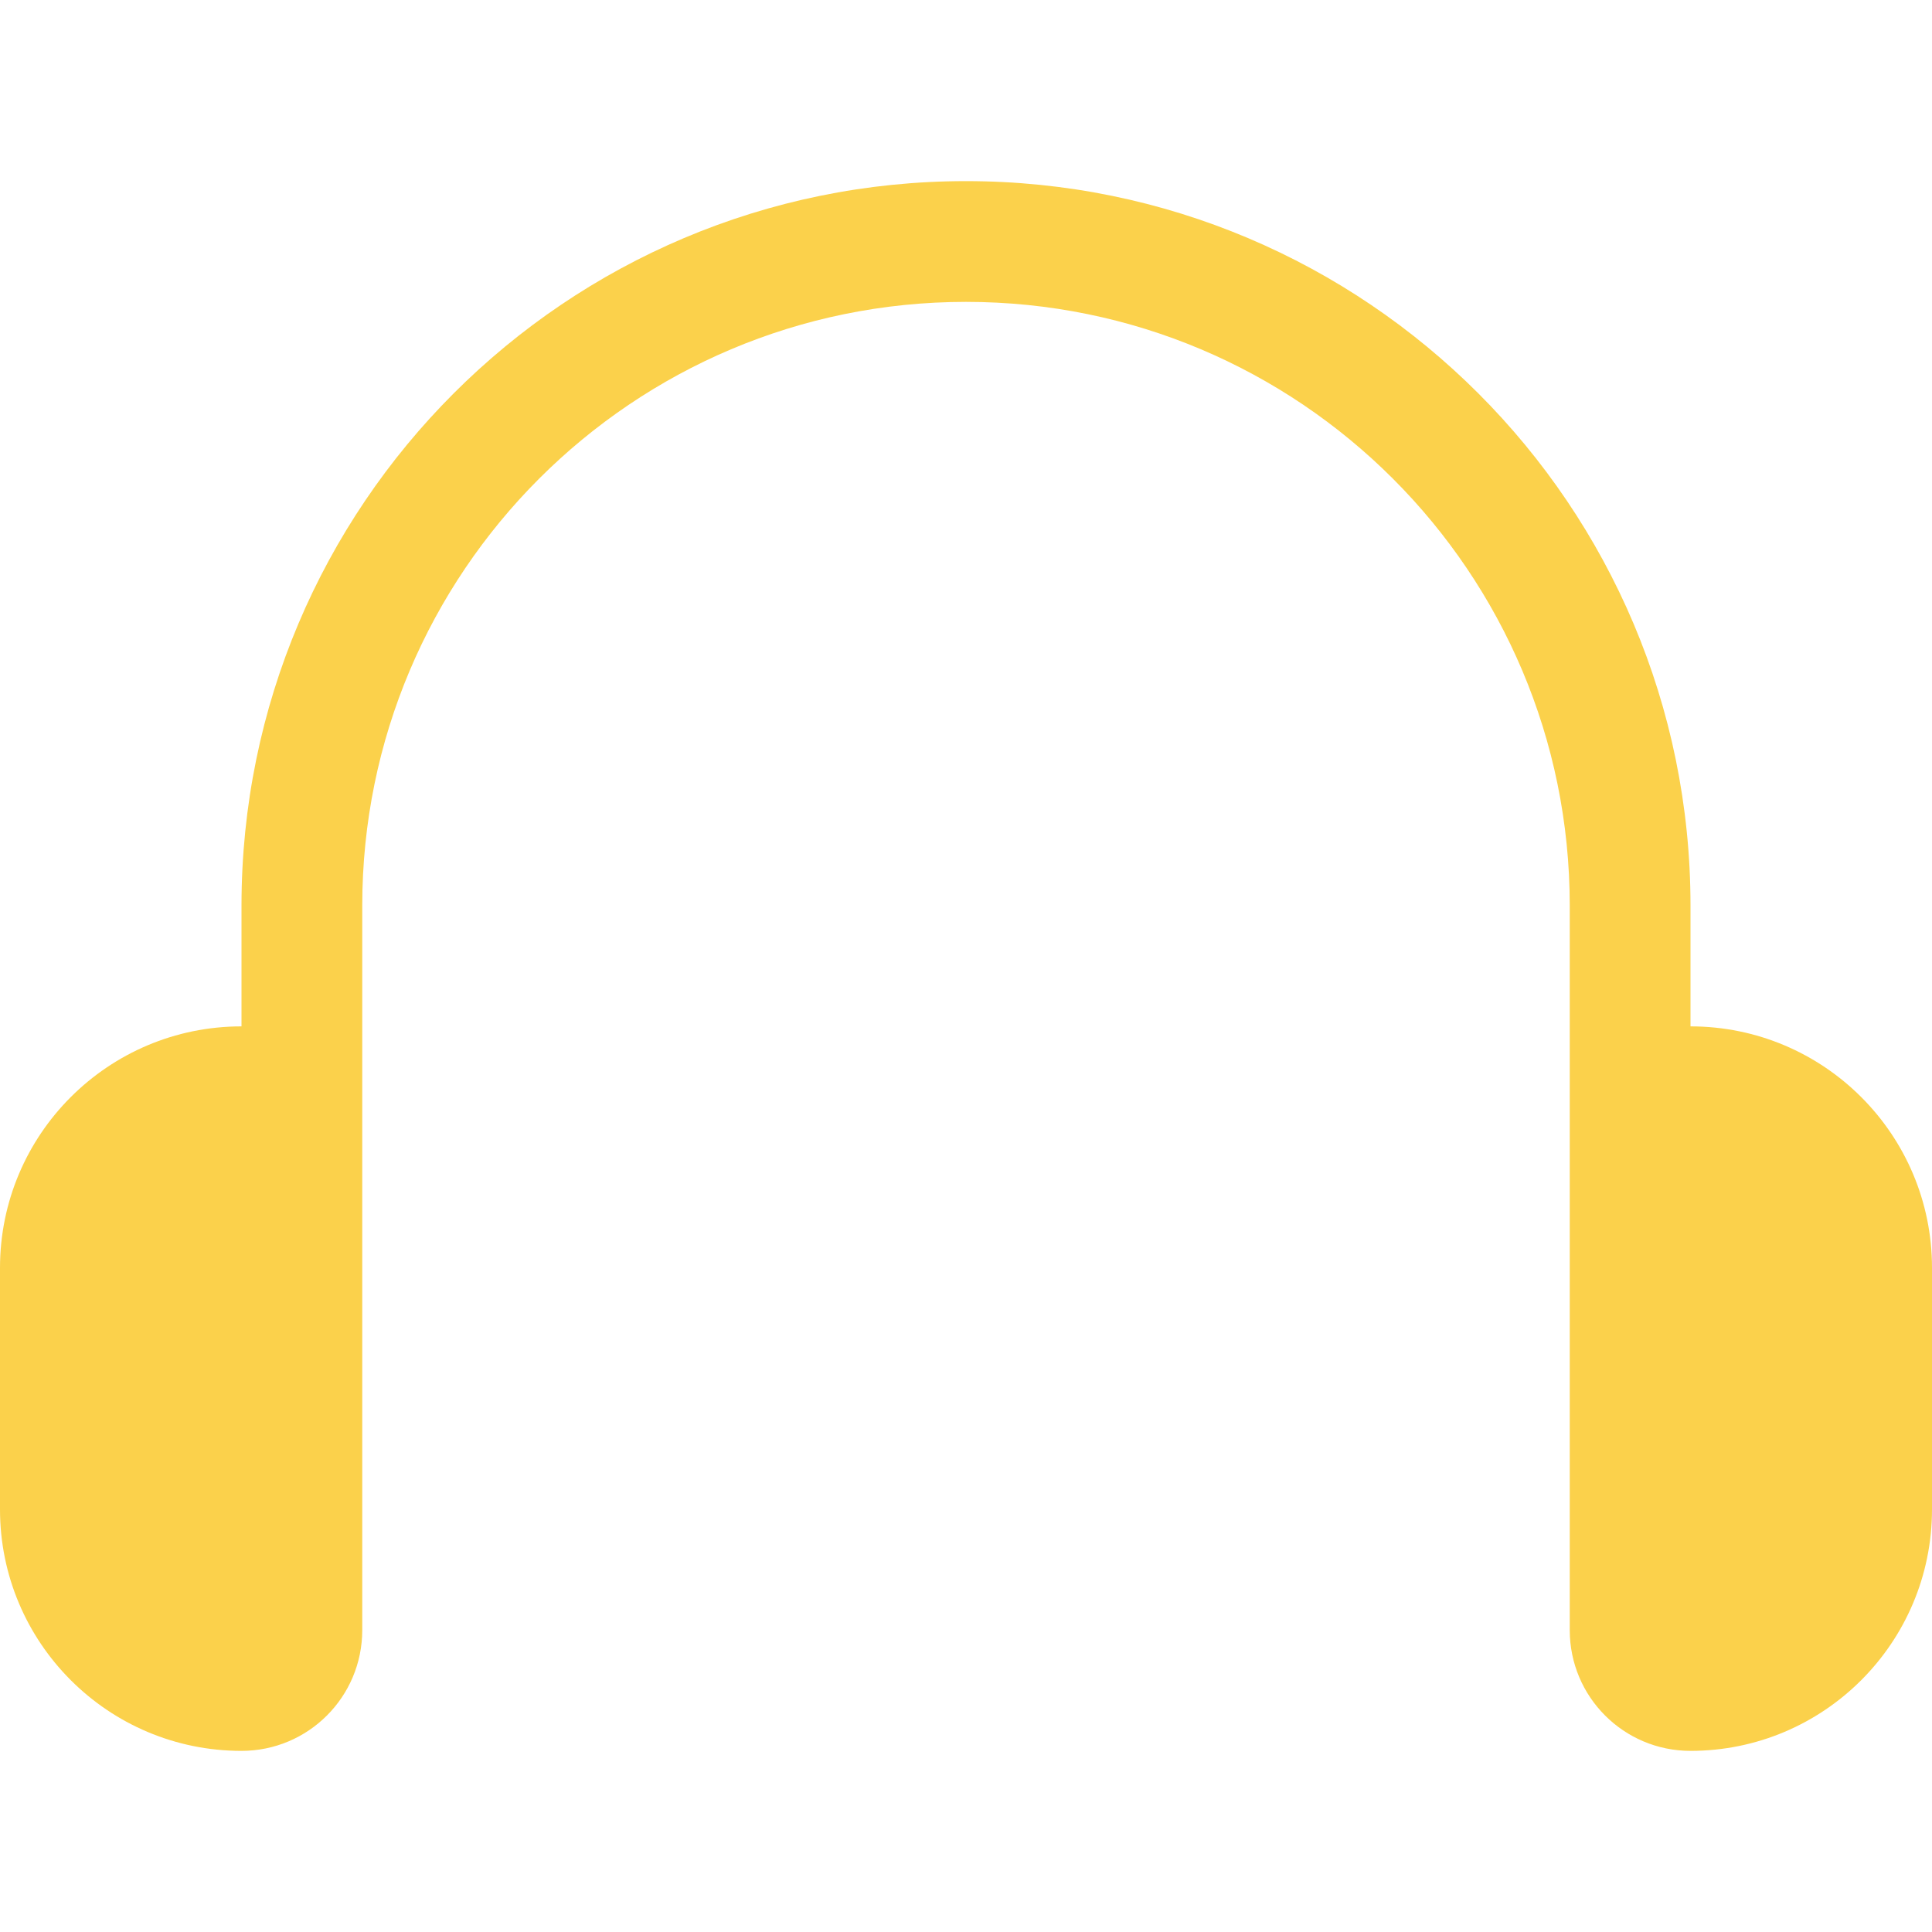
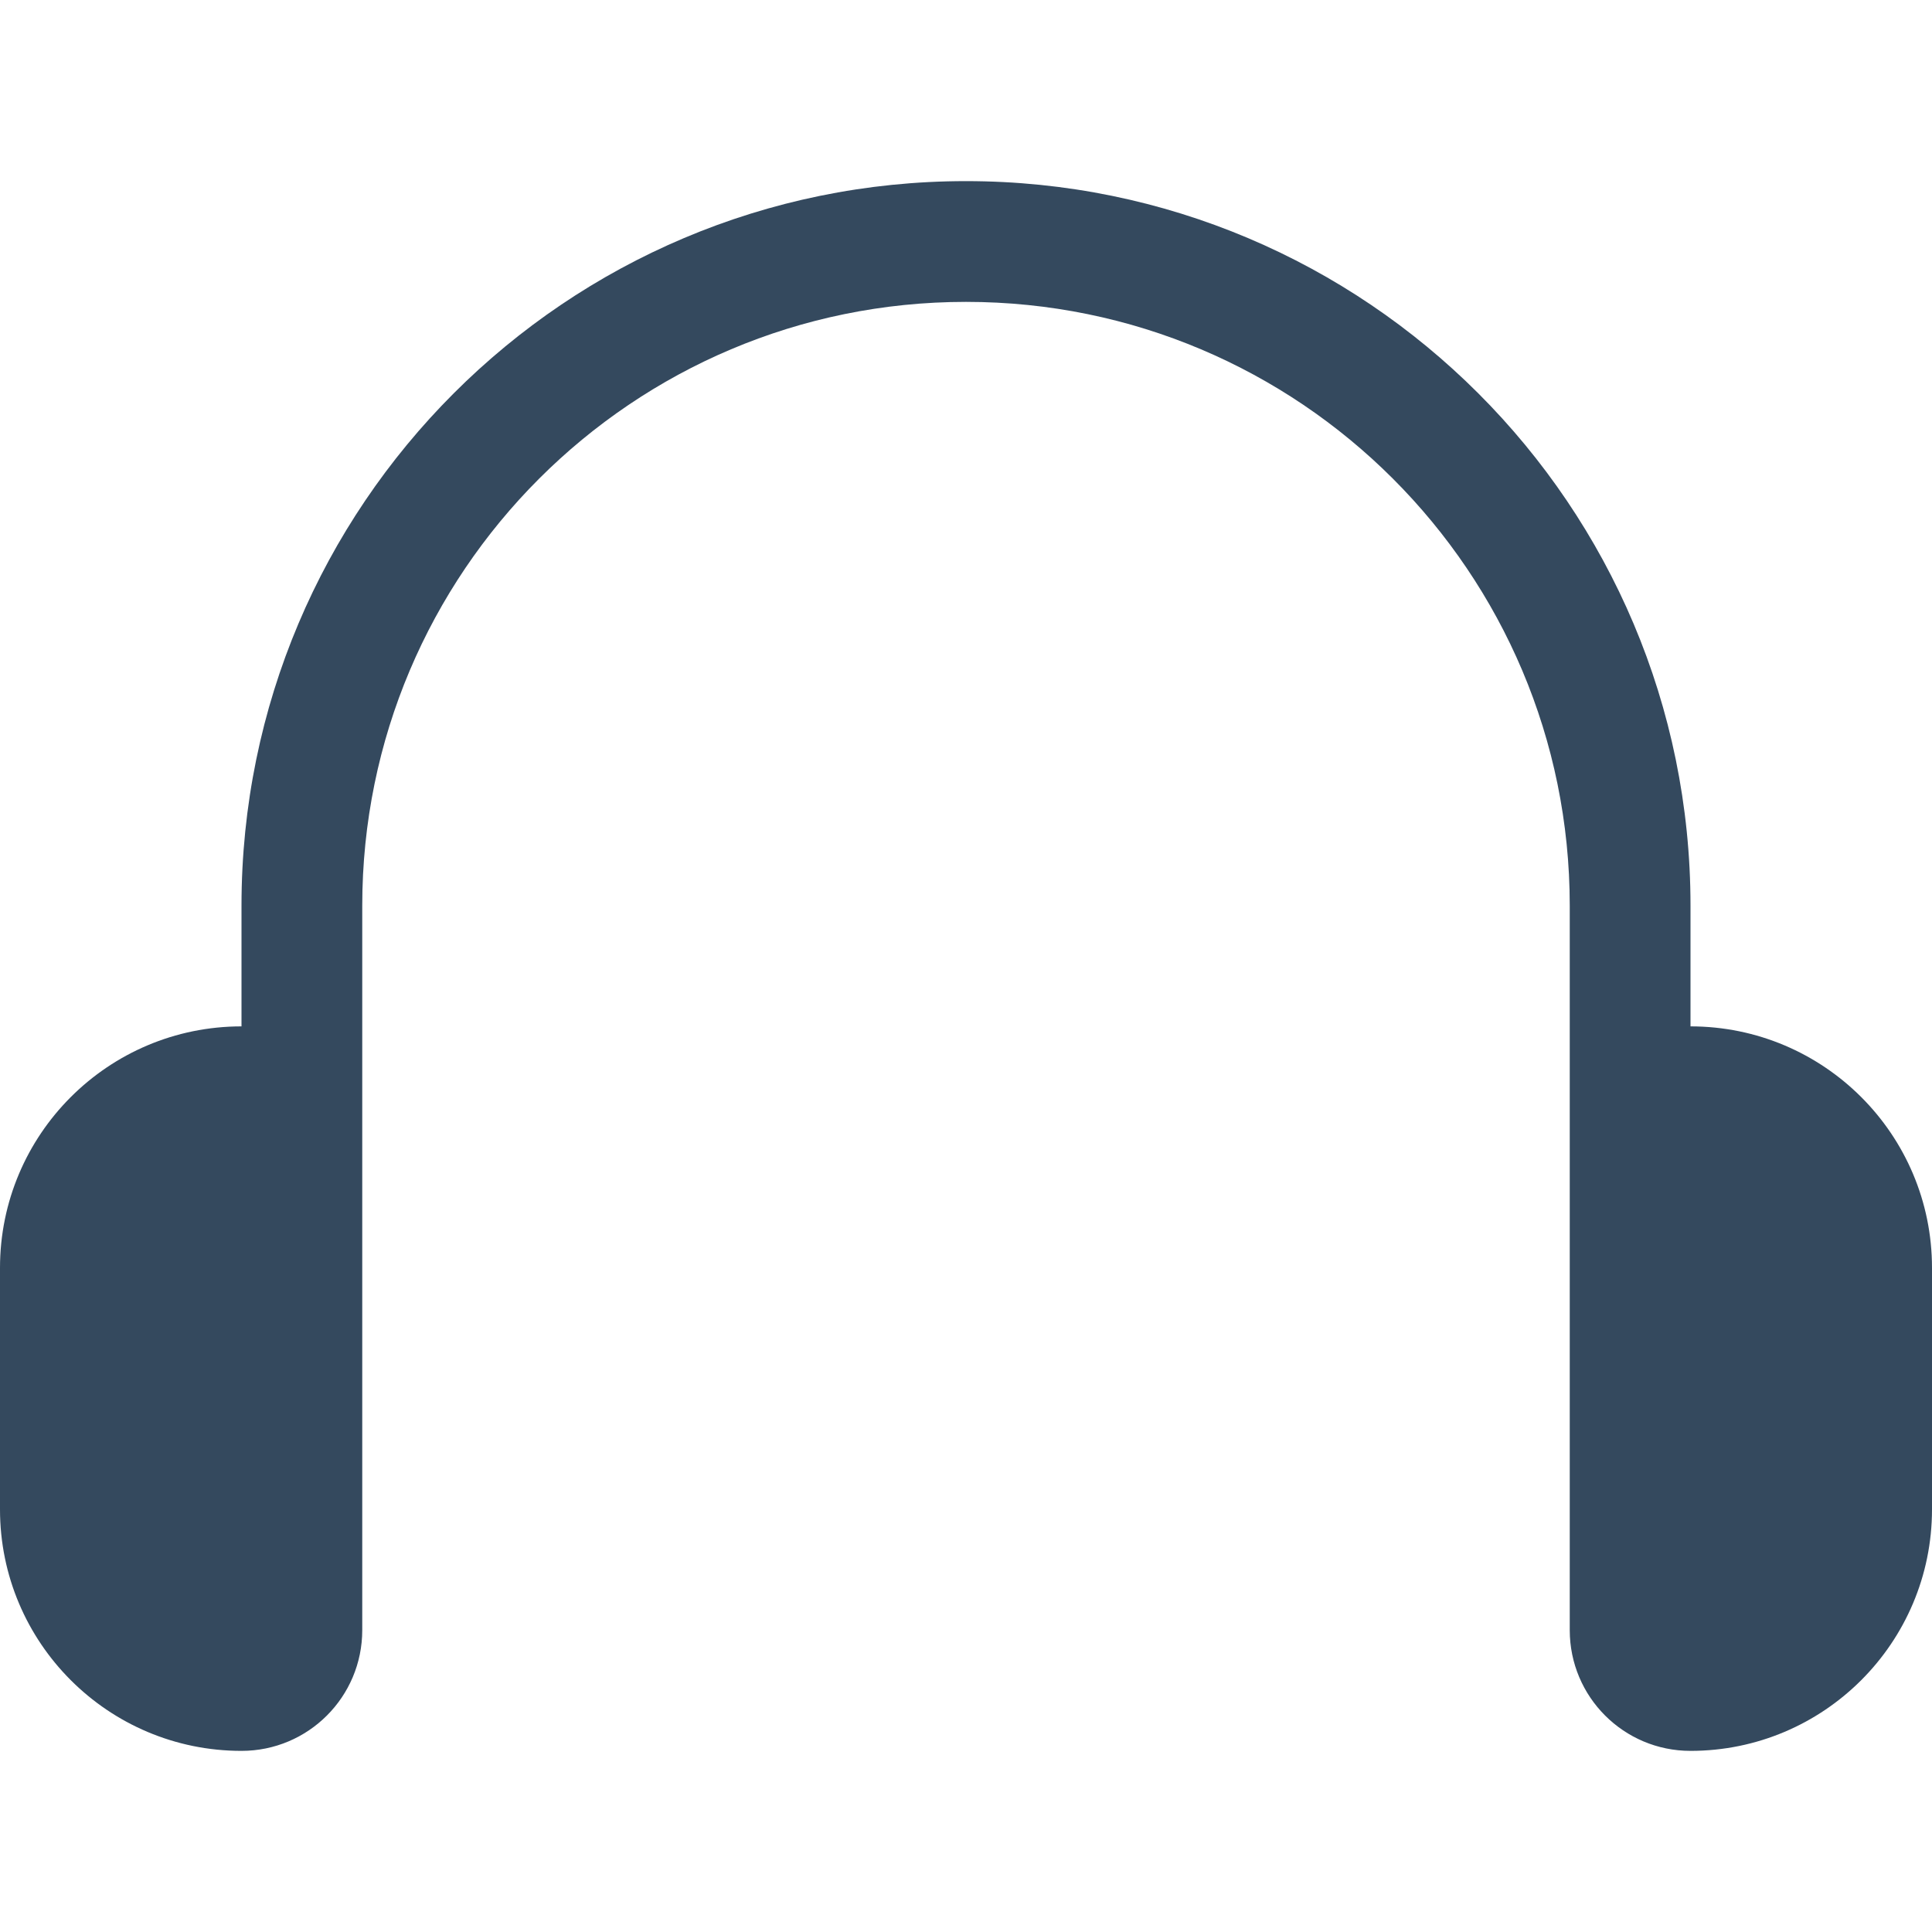
- <svg xmlns="http://www.w3.org/2000/svg" version="1.1" id="Layer_1" x="0px" y="0px" width="512px" height="512px" fill="#fbd14b" viewBox="0 0 512 512" enable-background="new 0 0 512 512" xml:space="preserve">
+ <svg xmlns="http://www.w3.org/2000/svg" version="1.1" id="Layer_1" x="0px" y="0px" width="512px" height="512px" fill="#34495E" viewBox="0 0 512 512" enable-background="new 0 0 512 512" xml:space="preserve">
  <path d="M512,336v64c0,35.344-28.656,64-64,64c-17.688,0-32-14.313-32-32V240c0-88.375-71.625-160-160-160  c-88.359,0-160,71.625-160,160v192c0,17.688-14.313,32-32,32c-35.344,0-64-28.656-64-64v-64c0-35.344,28.656-64,64-64v-32  c0-106.031,85.969-192,192-192s192,85.969,192,192v32C483.344,272,512,300.656,512,336z" />
</svg>
